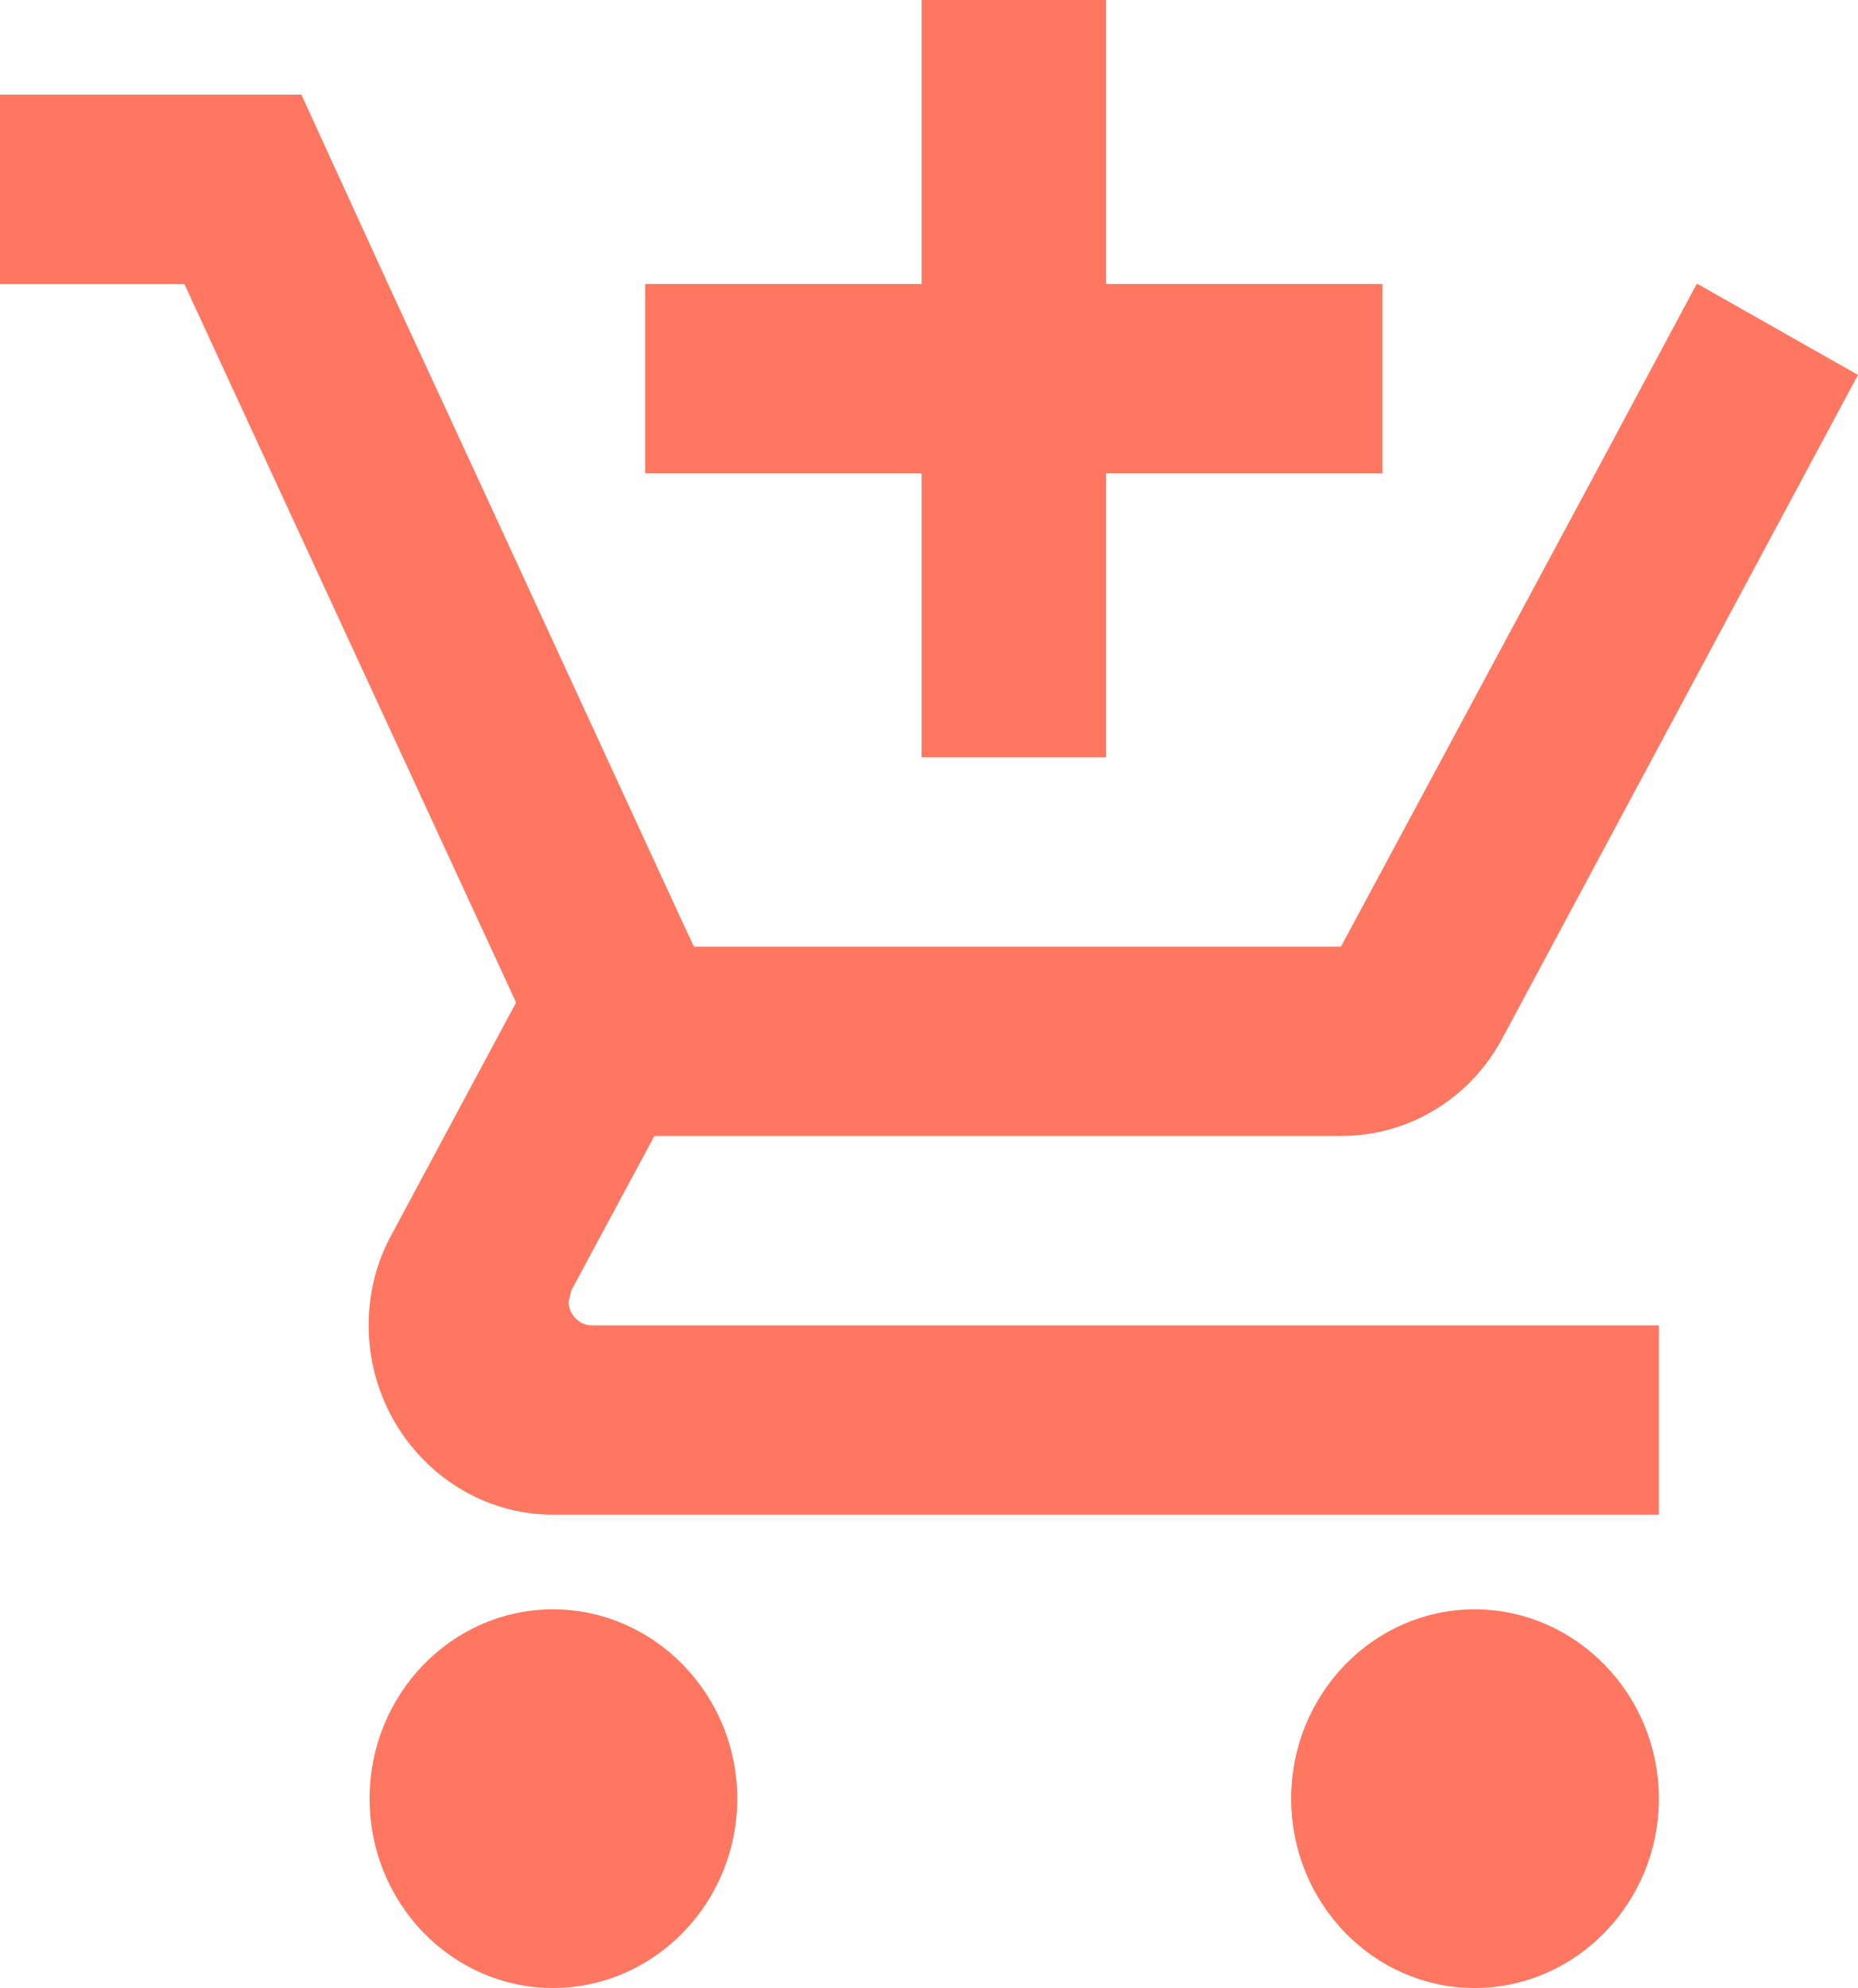
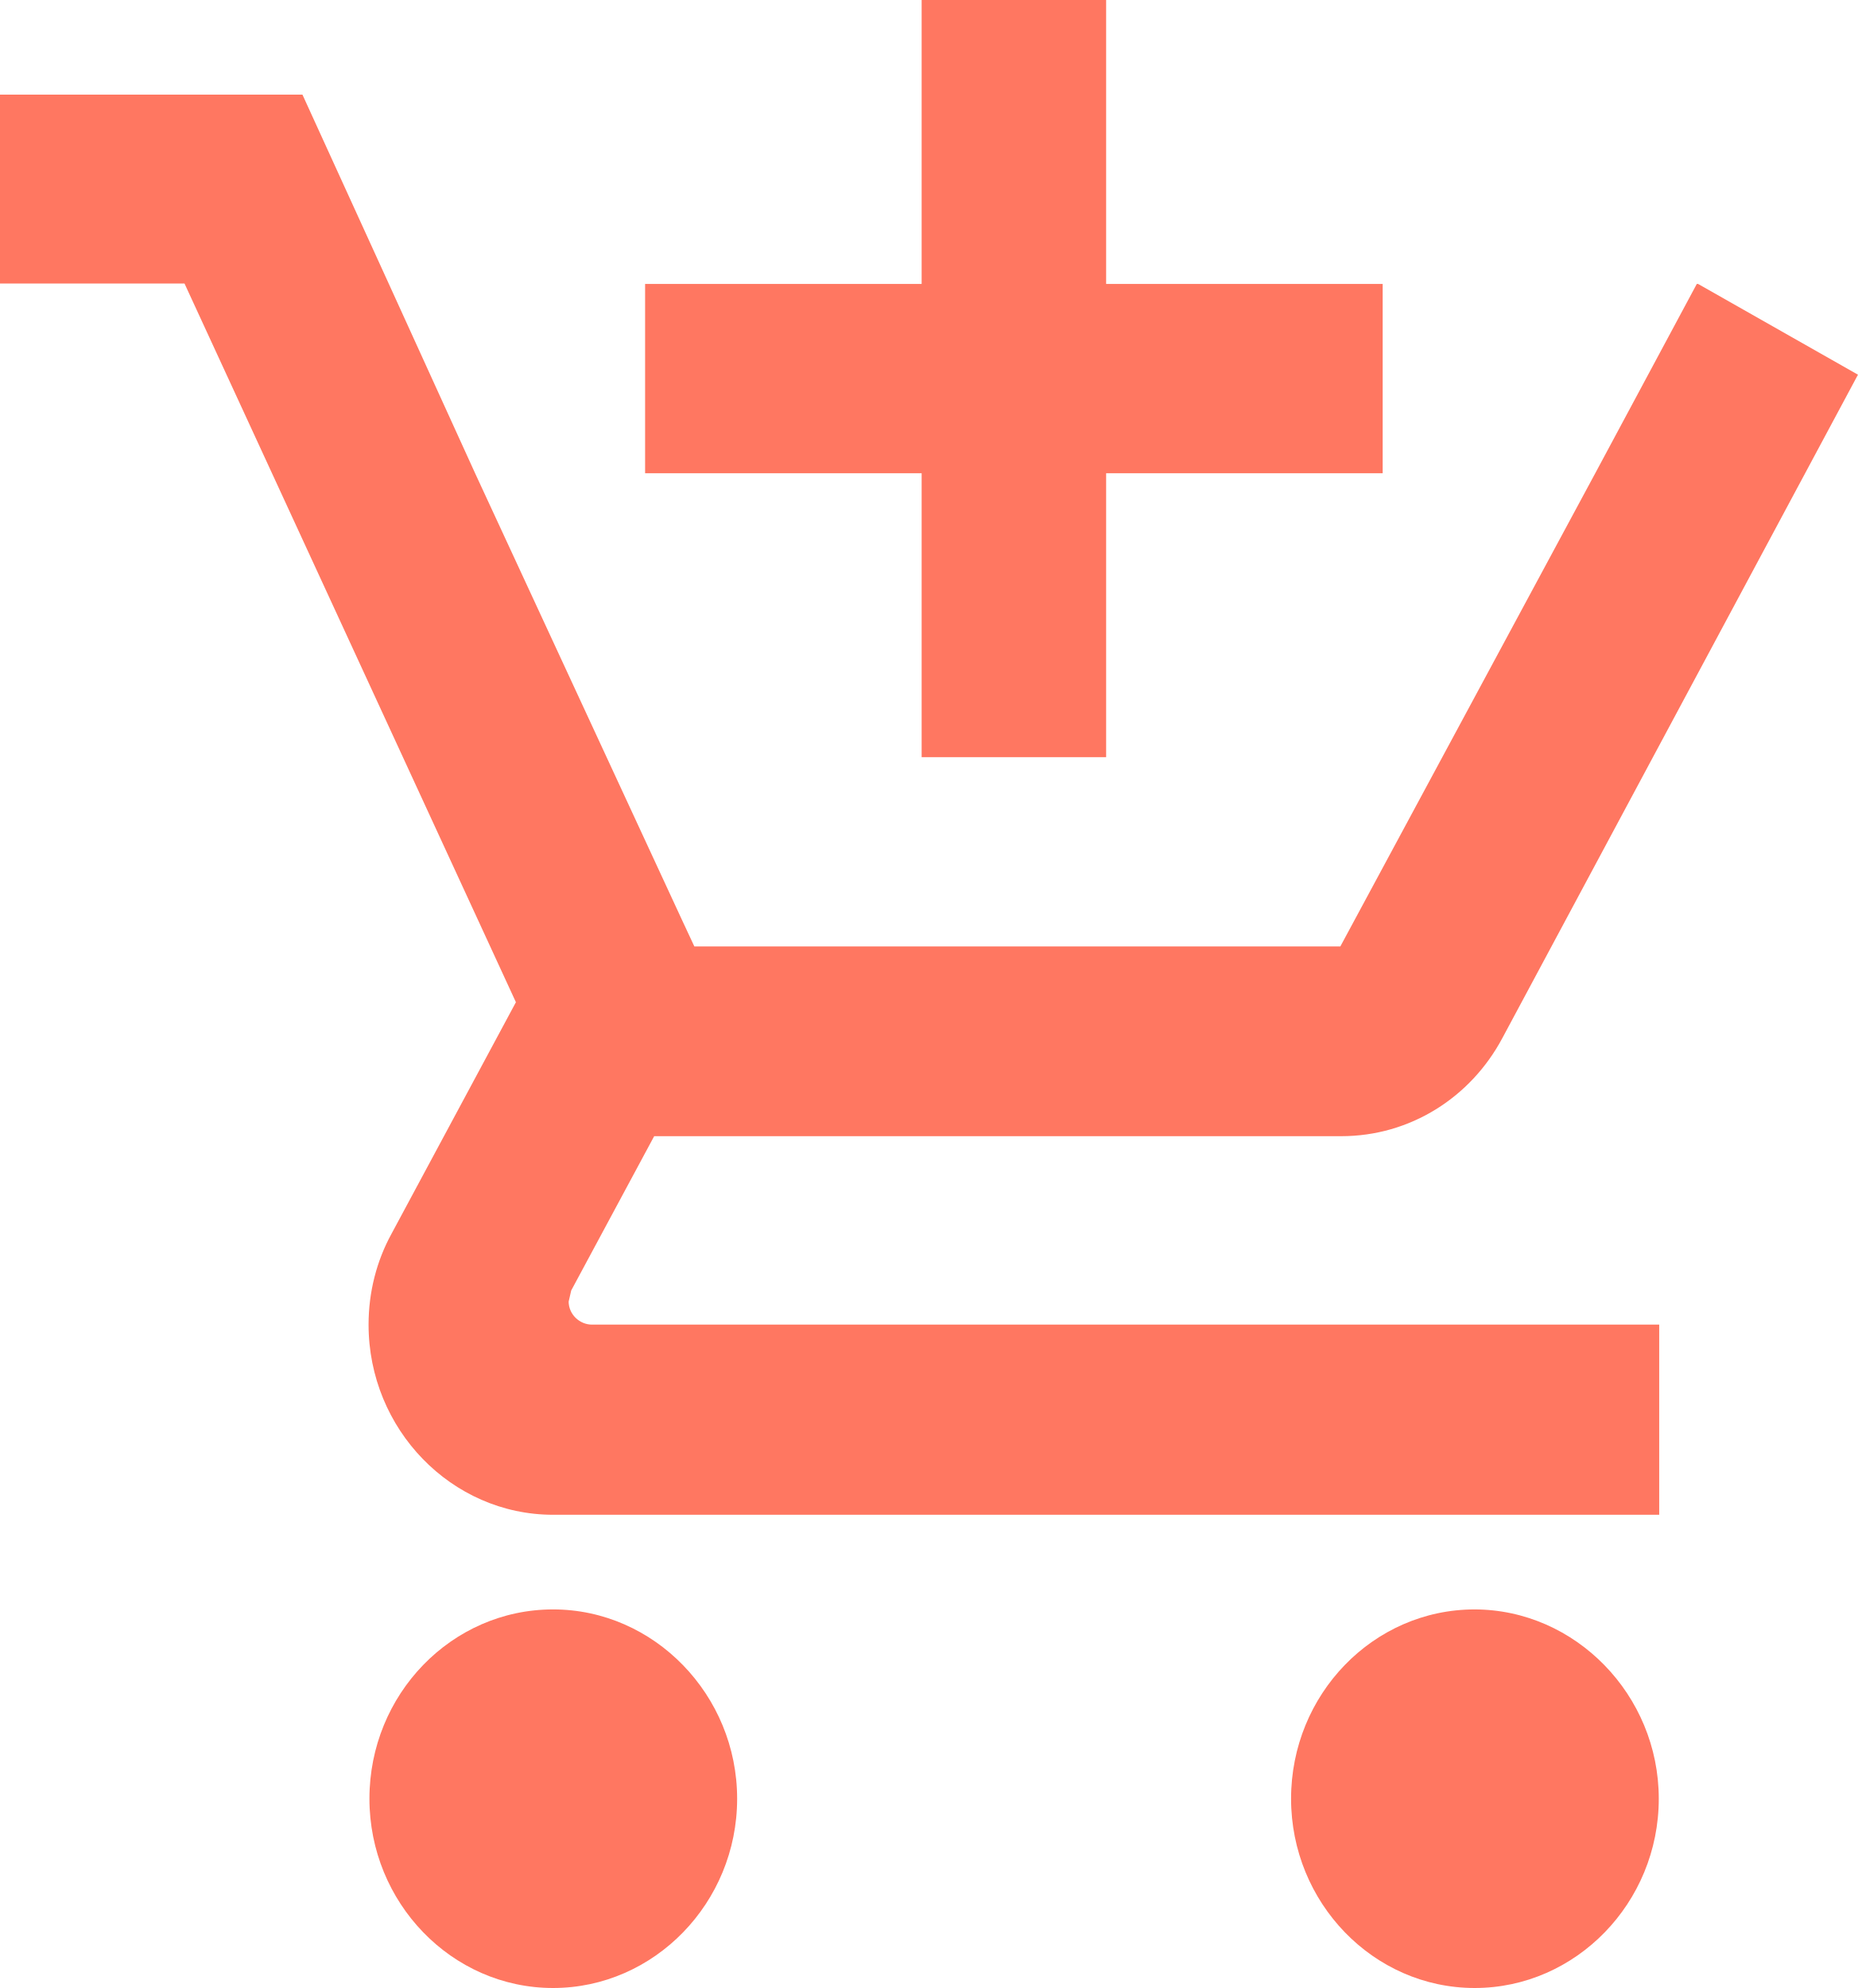
- <svg xmlns="http://www.w3.org/2000/svg" width="43px" height="46px" viewBox="0 0 43 46" version="1.1">
-   <g id="Page-1" stroke="none" stroke-width="1" fill="none" fill-rule="evenodd">
-     <g id="Ver-producto-tn" transform="translate(-87, -925)" fill="#FF7761" fill-rule="nonzero">
-       <g id="Group-Copy-7" transform="translate(0, 94)">
-         <path d="M108.329,848.524 L112.595,848.524 L112.595,841.952 L118.994,841.952 L118.994,837.571 L112.595,837.571 L112.595,831 L108.329,831 L108.329,837.571 L101.931,837.571 L101.931,841.952 L108.329,841.952 L108.329,848.524 Z M99.798,868.238 C97.451,868.238 95.553,870.21 95.553,872.619 C95.553,875.029 97.451,877 99.798,877 C102.144,877 104.063,875.029 104.063,872.619 C104.063,870.21 102.144,868.238 99.798,868.238 Z M121.127,868.238 C118.781,868.238 116.882,870.21 116.882,872.619 C116.882,875.029 118.781,877 121.127,877 C123.473,877 125.393,875.029 125.393,872.619 C125.393,870.21 123.473,868.238 121.127,868.238 Z M100.16,861.119 L100.224,860.856 L102.144,857.286 L118.034,857.286 C119.634,857.286 121.042,856.388 121.767,855.03 L130,839.674 L126.289,837.571 L126.267,837.571 L123.921,841.952 L118.034,852.905 L103.061,852.905 L102.784,852.313 L98.006,841.952 L95.98,837.571 L93.975,833.19 L87,833.19 L87,837.571 L91.266,837.571 L98.944,854.197 L96.065,859.564 C95.724,860.177 95.532,860.9 95.532,861.667 C95.532,864.076 97.451,866.048 99.798,866.048 L125.393,866.048 L125.393,861.667 L100.693,861.667 C100.416,861.667 100.16,861.426 100.16,861.119 Z" id="Shape" />
+ <svg xmlns="http://www.w3.org/2000/svg" width="43" height="46">
+   <g fill="none">
+     <g fill="#FF7761" fill-rule="nonzero">
+       <g>
+         <path d="M21.33 17.52h4.27v-6.57H32V6.57h-6.4V0h-4.27v6.57h-6.4v4.38h6.4v6.57zM12.8 37.24c-2.35 0-4.25 1.97-4.25 4.38 0 2.4 1.9 4.38 4.25 4.38 2.34 0 4.26-1.97 4.26-4.38 0-2.4-1.92-4.38-4.26-4.38zm21.33 0c-2.35 0-4.25 1.97-4.25 4.38 0 2.4 1.9 4.38 4.25 4.38 2.34 0 4.26-1.97 4.26-4.38 0-2.4-1.93-4.38-4.27-4.38zm-20.97-7.12l.06-.26 1.92-3.57h15.9c1.6 0 3-.9 3.73-2.27L43 8.67l-3.7-2.1h-.03l-2.35 4.38-5.9 10.95H16.07l-.28-.6L11 10.96 9 6.57l-2-4.38H0v4.37h4.27l7.67 16.63-2.88 5.36c-.34.62-.53 1.34-.53 2.1 0 2.42 1.92 4.4 4.27 4.4h25.6v-4.4H13.7c-.28 0-.54-.23-.54-.54z" />
      </g>
    </g>
  </g>
</svg>
